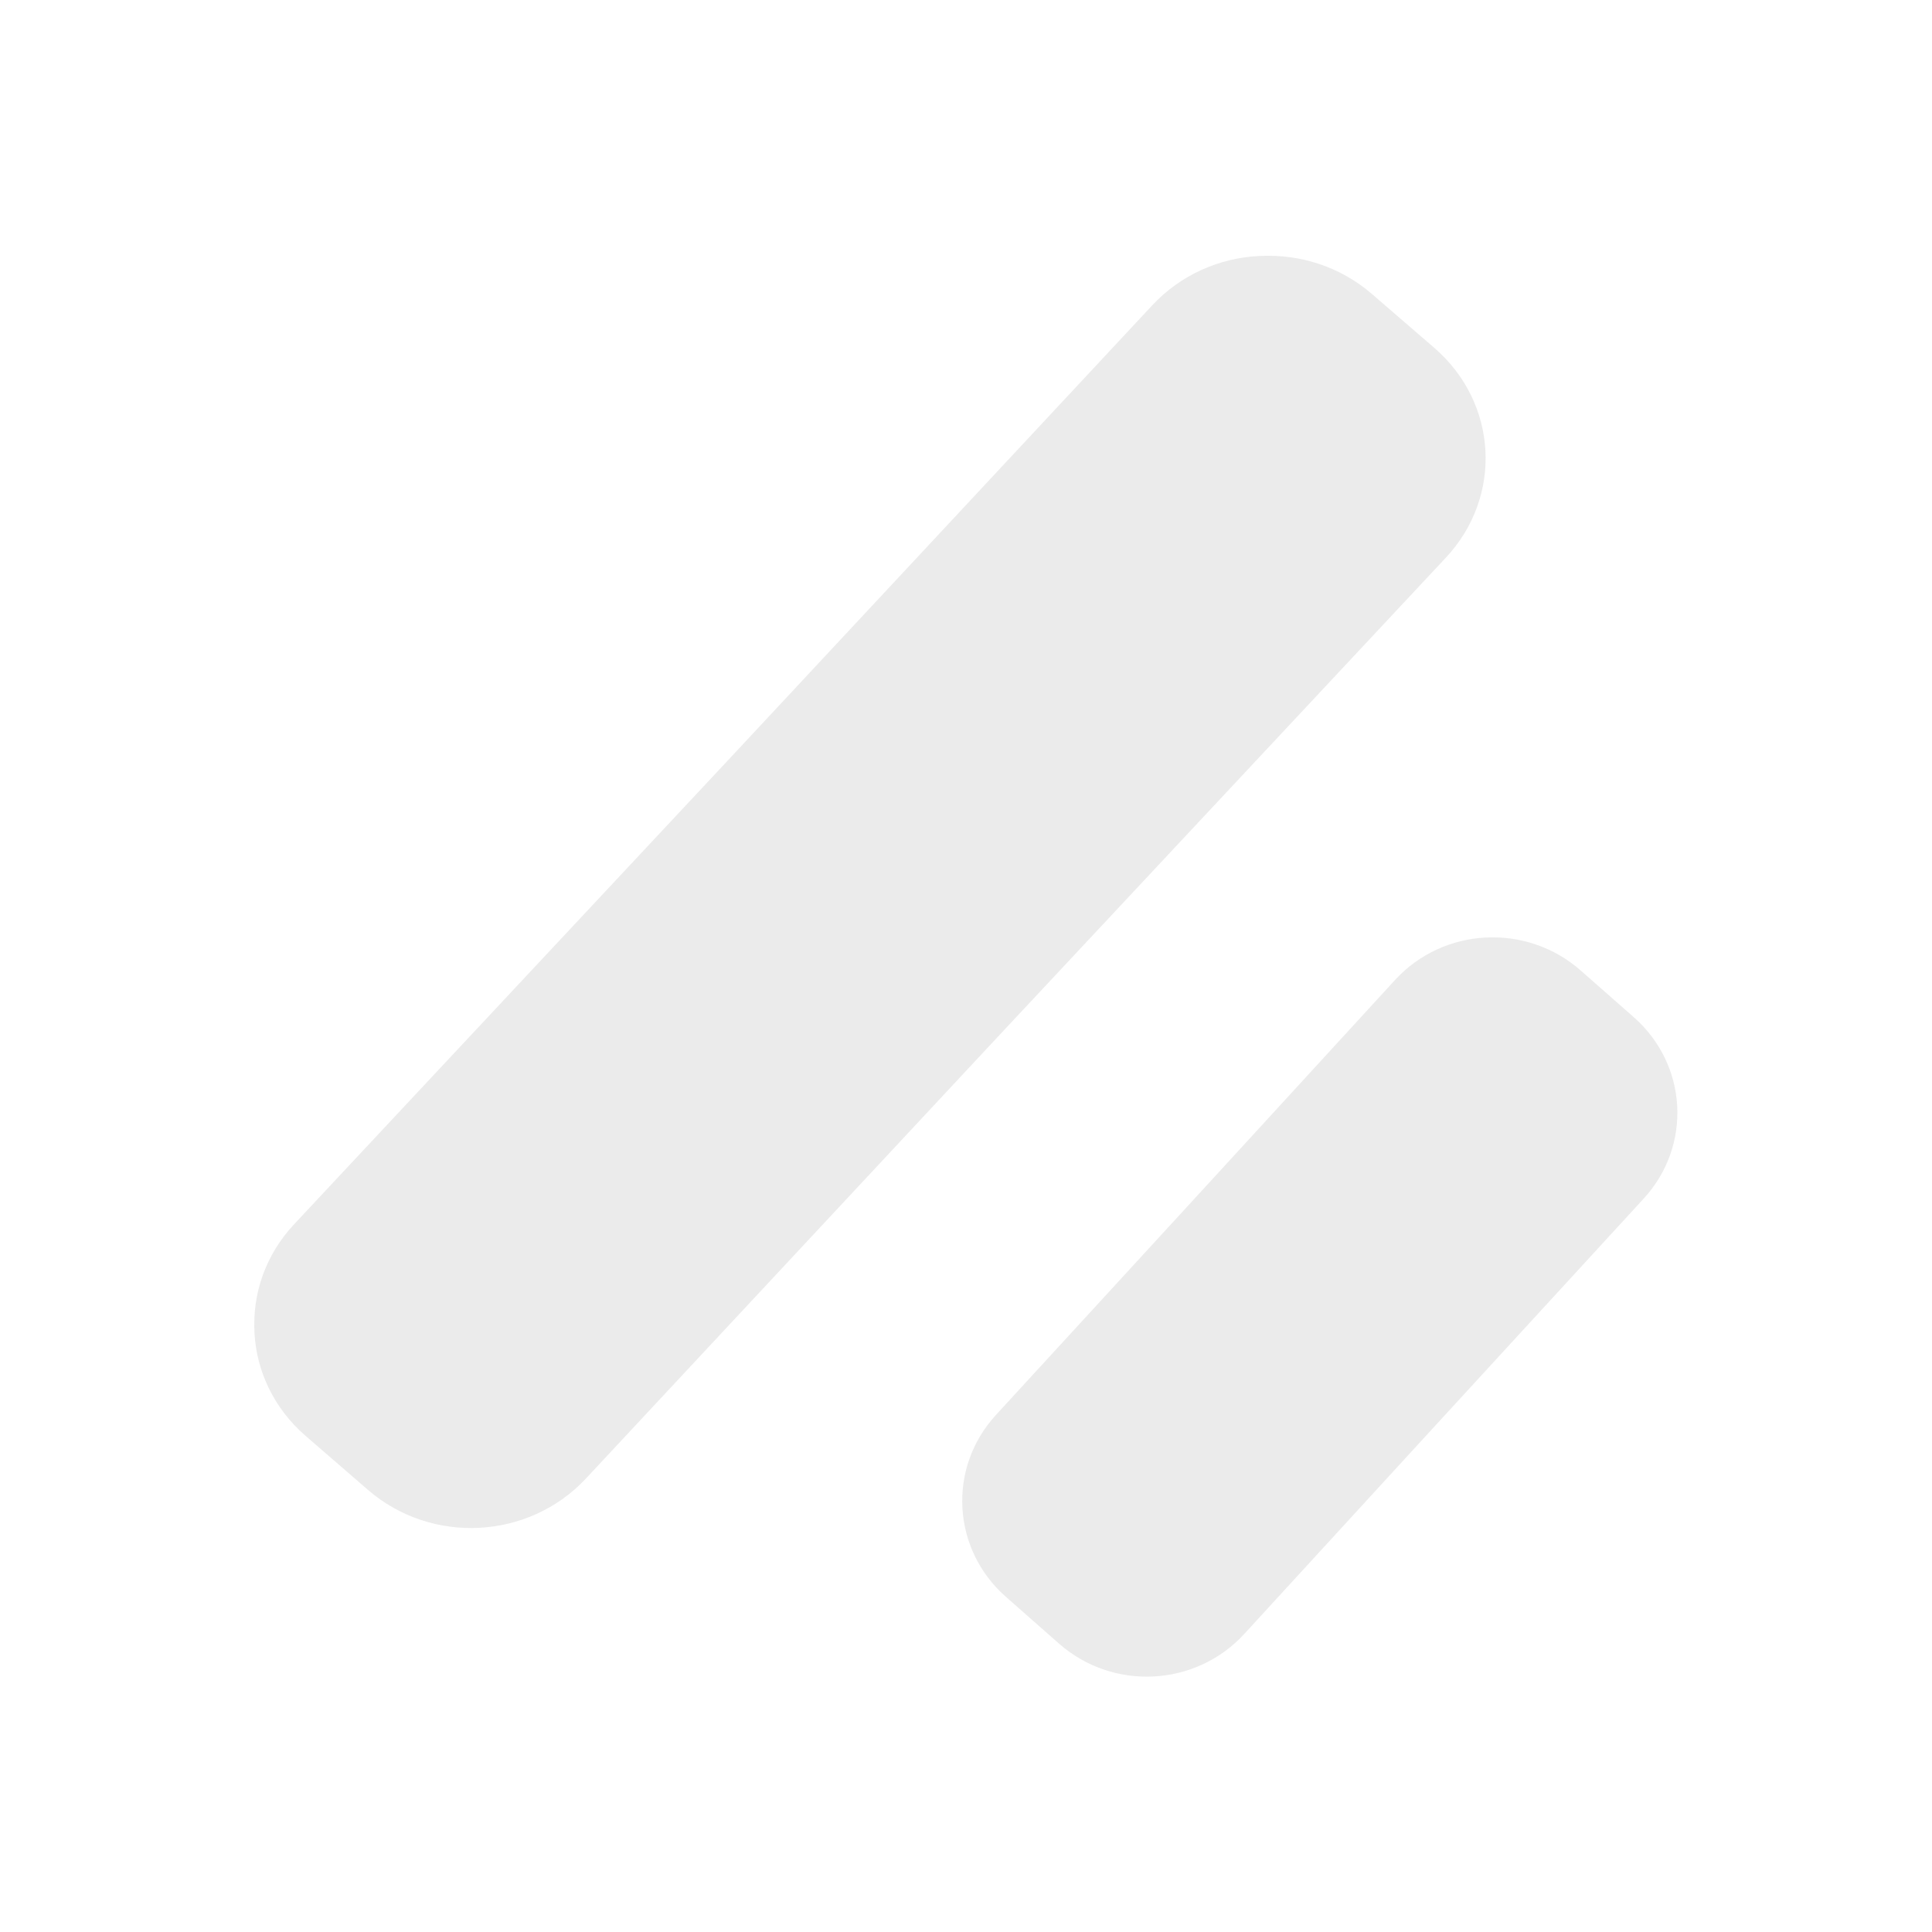
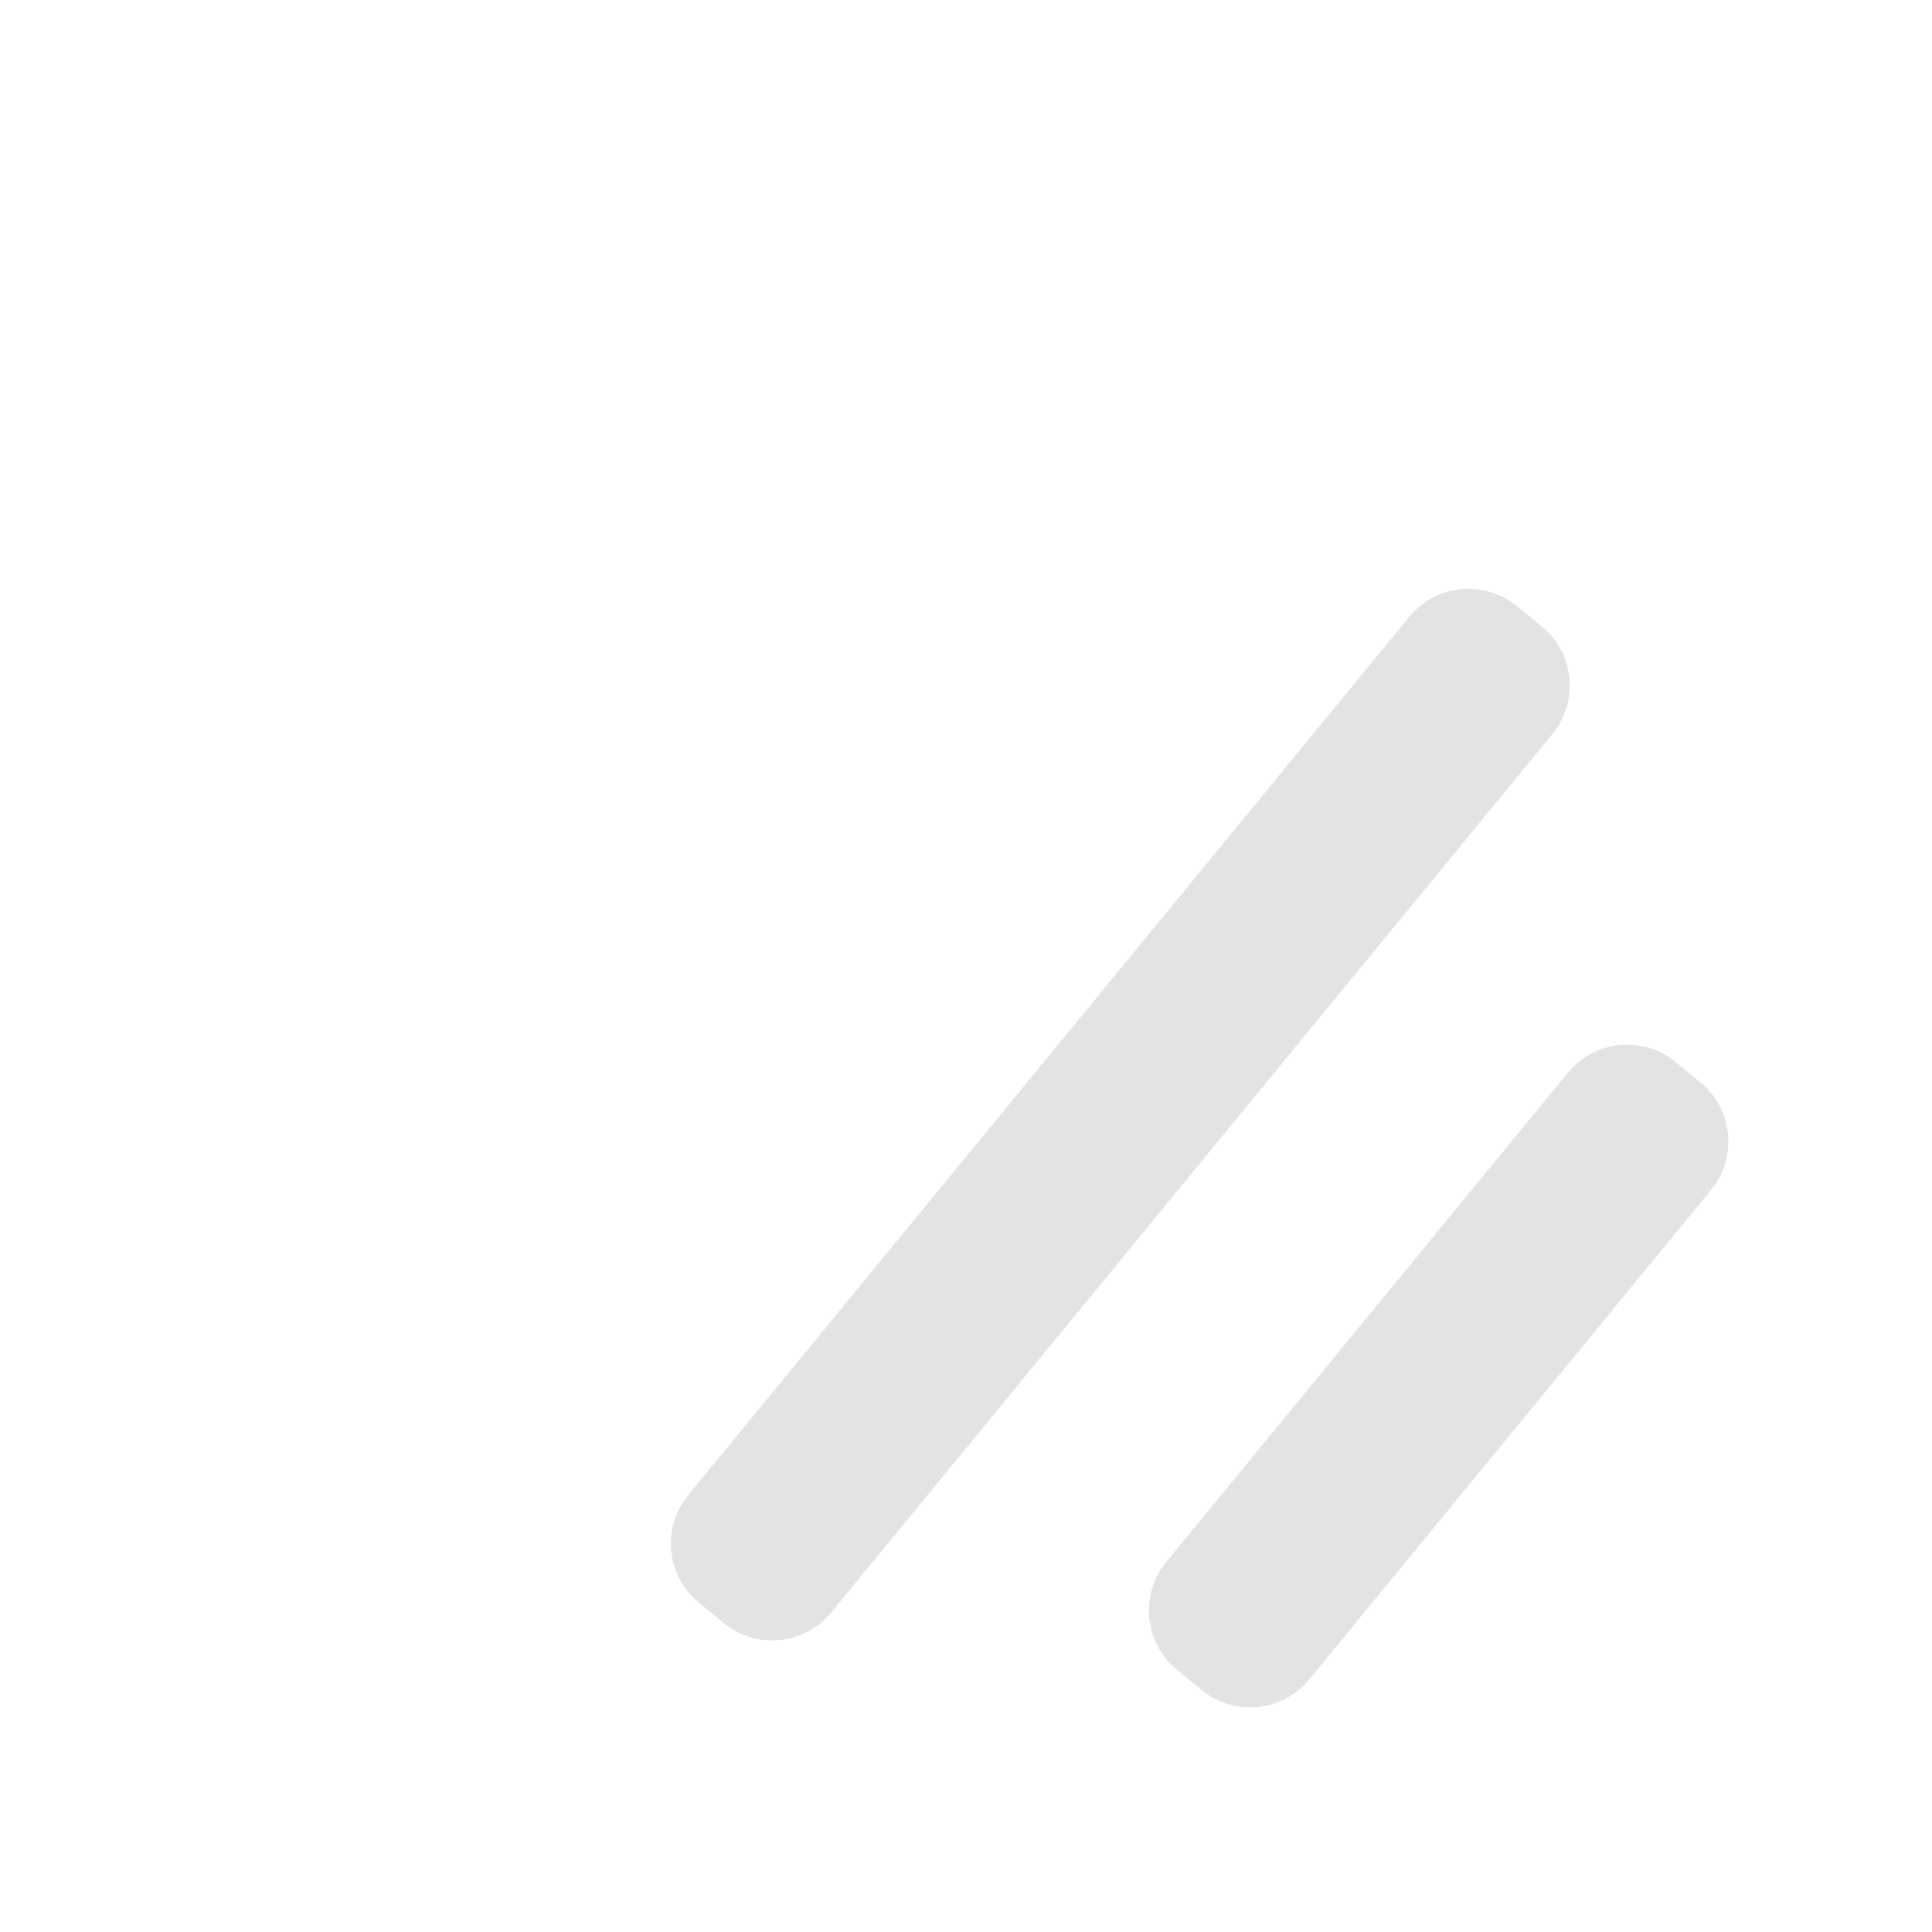
<svg xmlns="http://www.w3.org/2000/svg" height="1200" viewBox="0 0 1200 1200" width="1200" version="1.1" id="svg299">
-   <defs id="defs301" />
-   <path id="rect4435" style="fill:#e7e7e7;fill-opacity:0.838;stroke:#af3c7c;stroke-width:117.791;stroke-linecap:square;stroke-miterlimit:8.1;stroke-opacity:0;paint-order:stroke fill markers" d="M 618.599,879.02 866.423,608.748 c 30.172,-32.905 81.519,-35.566 115.128,-5.966 l 32.912,28.986 c 33.609,29.6 36.375,79.92 6.203,112.825 L 772.841,1014.864 c -30.172,32.905 -81.519,35.566 -115.128,5.966 L 624.802,991.844 C 591.193,962.245 588.427,911.925 618.599,879.02 Z M 182.628,761.292 715.68,189.636 c 35.532,-38.105 95.943,-41.236 135.451,-7.02 l 38.689,33.507 c 39.508,34.216 42.709,92.439 7.177,130.544 l -533.052,571.656 c -35.532,38.105 -95.943,41.236 -135.451,7.02 l -38.689,-33.506 C 150.297,857.62 147.096,799.397 182.628,761.292 Z M 618.617,878.834 866.569,608.739 c 30.193,-32.889 81.573,-35.552 115.201,-5.97 l 32.931,28.969 c 33.628,29.582 36.393,79.875 6.2,112.764 L 772.948,1014.596 c -30.193,32.89 -81.573,35.552 -115.201,5.97 l -32.931,-28.969 C 591.188,962.016 588.423,911.723 618.617,878.834 Z M 182.68,760.415 716.439,189.611 c 35.592,-38.062 96.097,-41.198 135.66,-7.03 l 38.743,33.459 c 39.563,34.168 42.76,92.317 7.168,130.379 L 364.251,917.223 c -35.592,38.062 -96.097,41.198 -135.66,7.03 l -38.743,-33.459 c -39.563,-34.168 -42.76,-92.317 -7.168,-130.379 z" />
+   <defs id="defs301">
+     <linearGradient id="swatch7">
+       <stop style="stop-color:#535353;stop-opacity:1;" offset="0" id="stop7" />
+     </linearGradient>
+     <linearGradient id="linearGradient1">
+       <stop style="stop-color:#000000;stop-opacity:0;" offset="0" id="stop1" />
+       <stop style="stop-color:#000000;stop-opacity:0;" offset="1" id="stop2" />
+     </linearGradient>
+   </defs>
+   <rect style="fill:#e3e3e3;fill-opacity:1;stroke:none;stroke-width:2.501;stroke-miterlimit:0;stroke-dasharray:10.004, 2.501;stroke-dashoffset:0;stroke-opacity:0;paint-order:fill markers stroke" id="rect1" width="114.89" height="488.236" x="1175.48" y="-150.599" ry="47.444" transform="matrix(0.7728655,0.6345699,-0.6344529,0.7729615,0,0)" />
+   <rect style="fill:#e3e3e3;fill-opacity:1;stroke:none;stroke-width:3.203;stroke-miterlimit:0;stroke-dasharray:12.812, 3.203;stroke-dashoffset:0;stroke-opacity:0;paint-order:fill markers stroke" id="rect1-5" width="114.88" height="800.827" x="919.654" y="-306.848" ry="47.444" transform="matrix(0.7729174,0.6345066,-0.6345371,0.7728924,0,0)" />
</svg>
